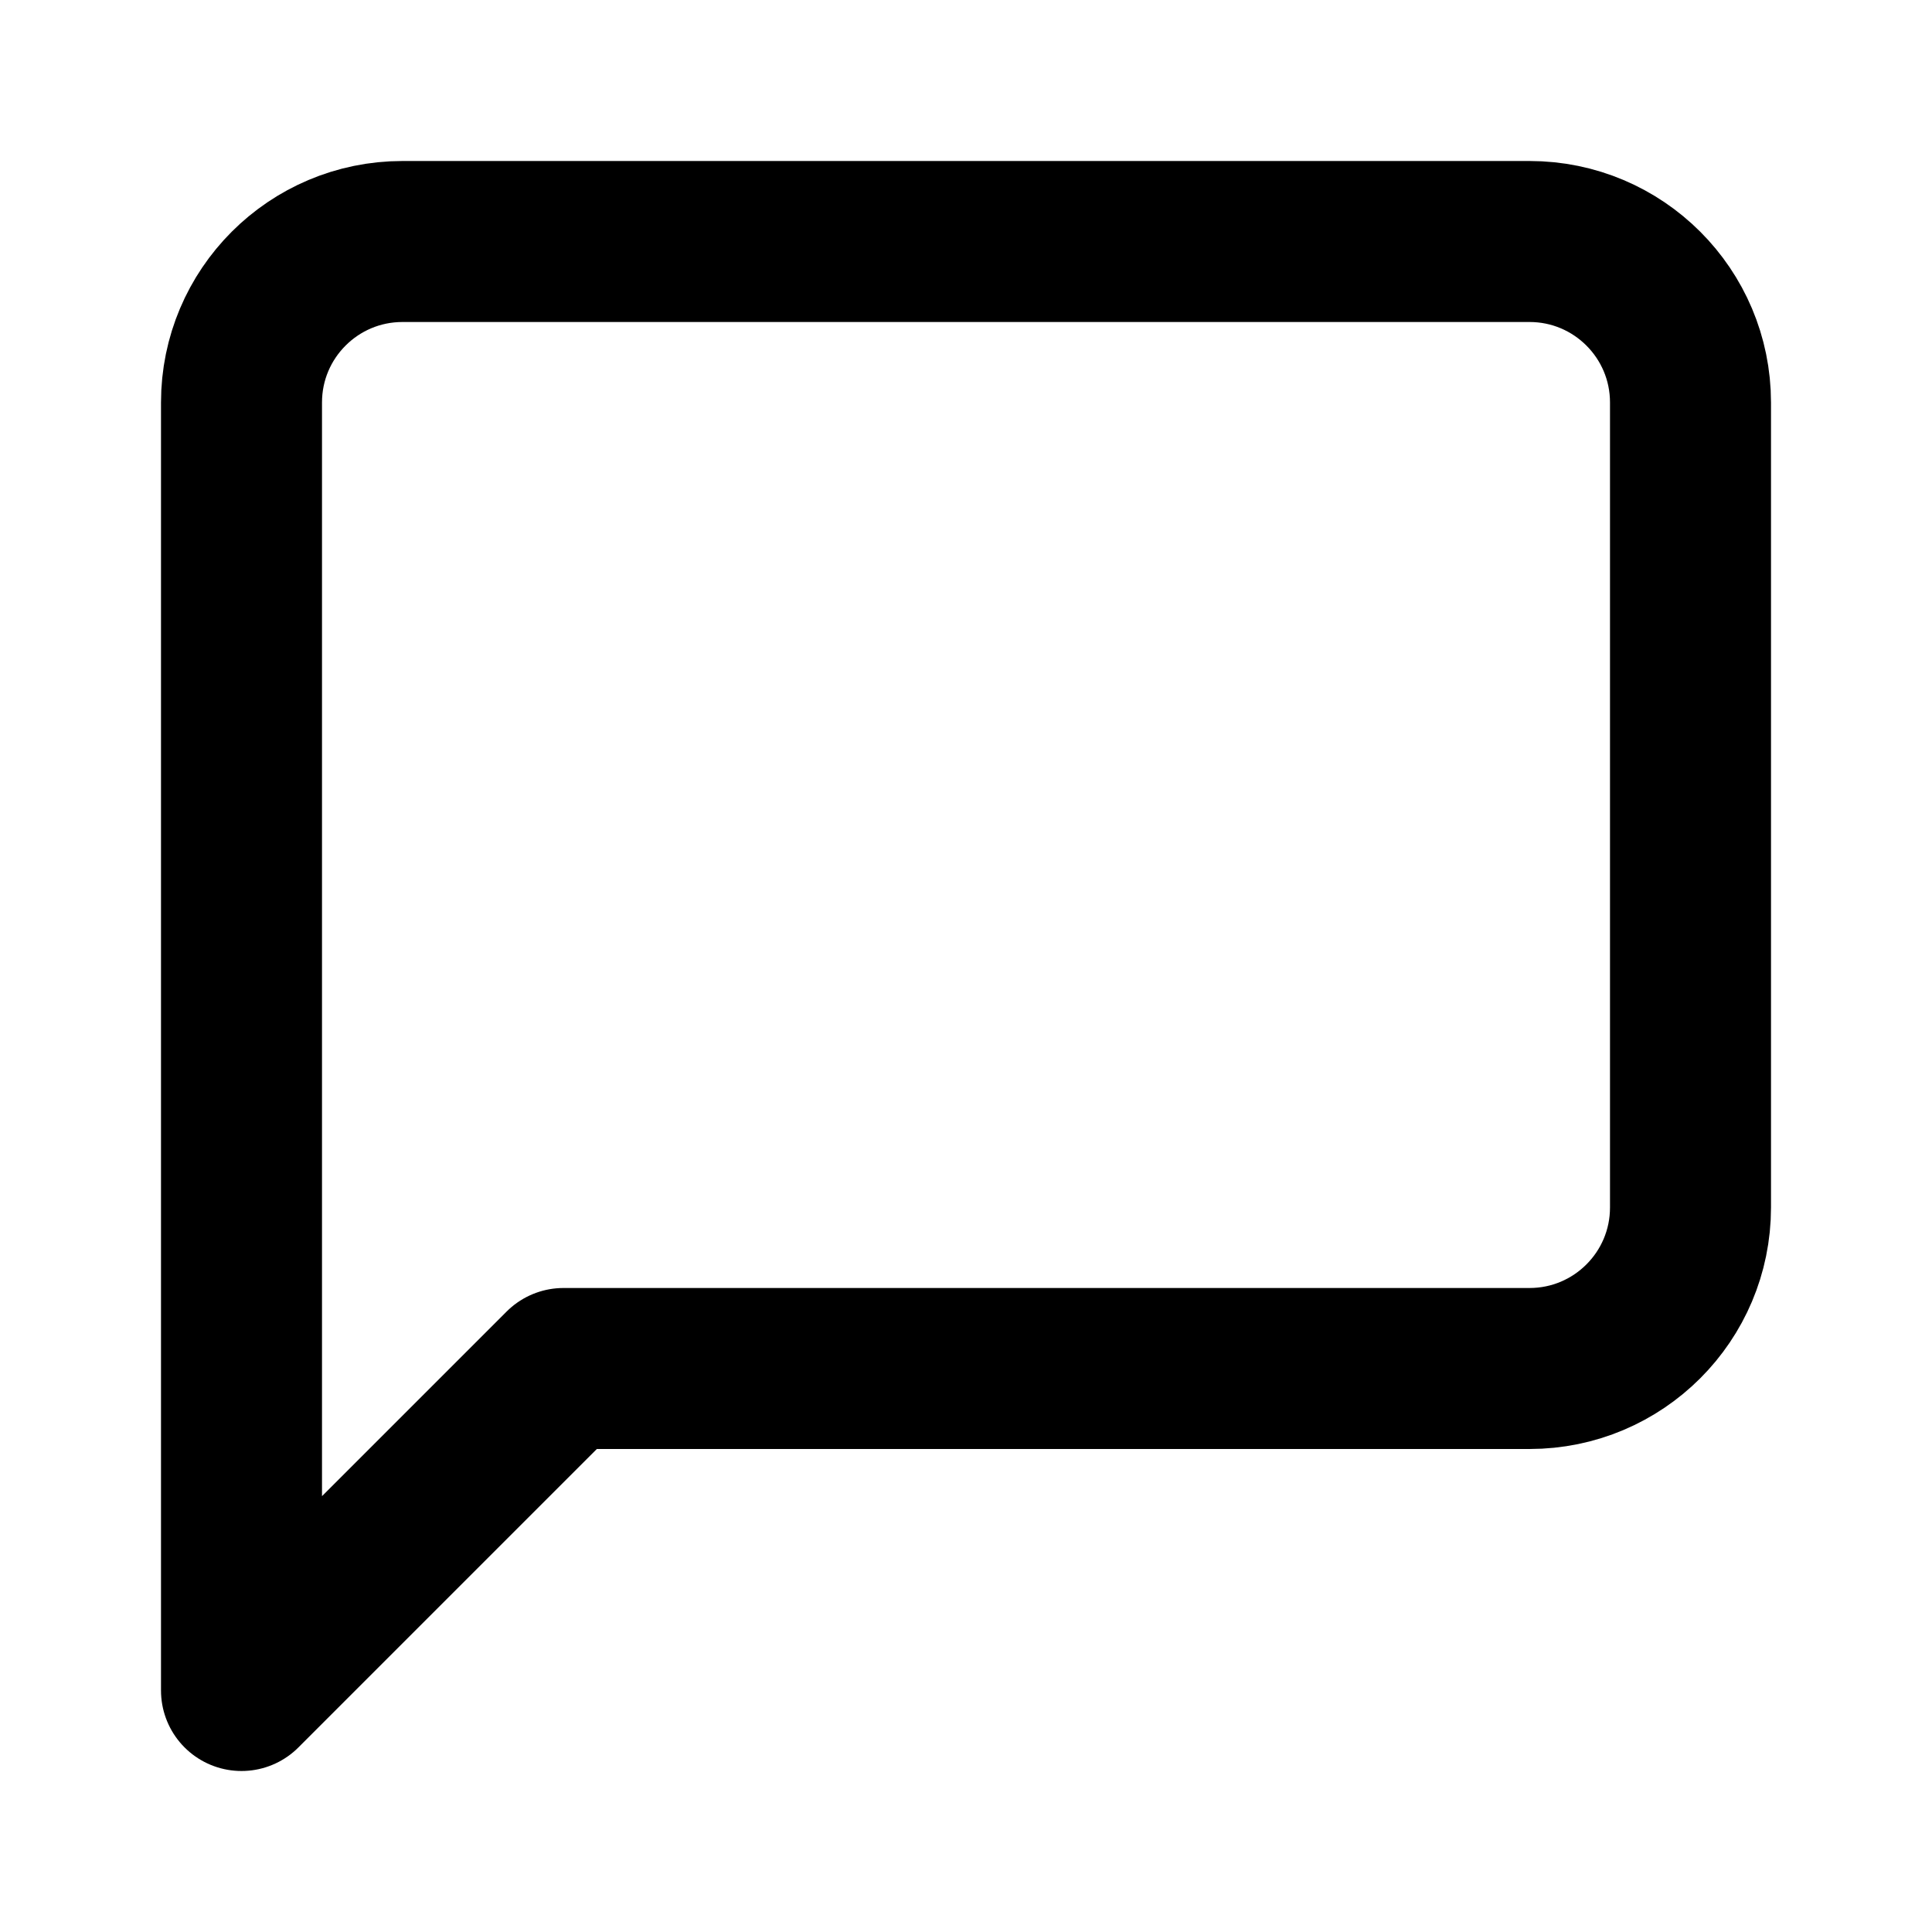
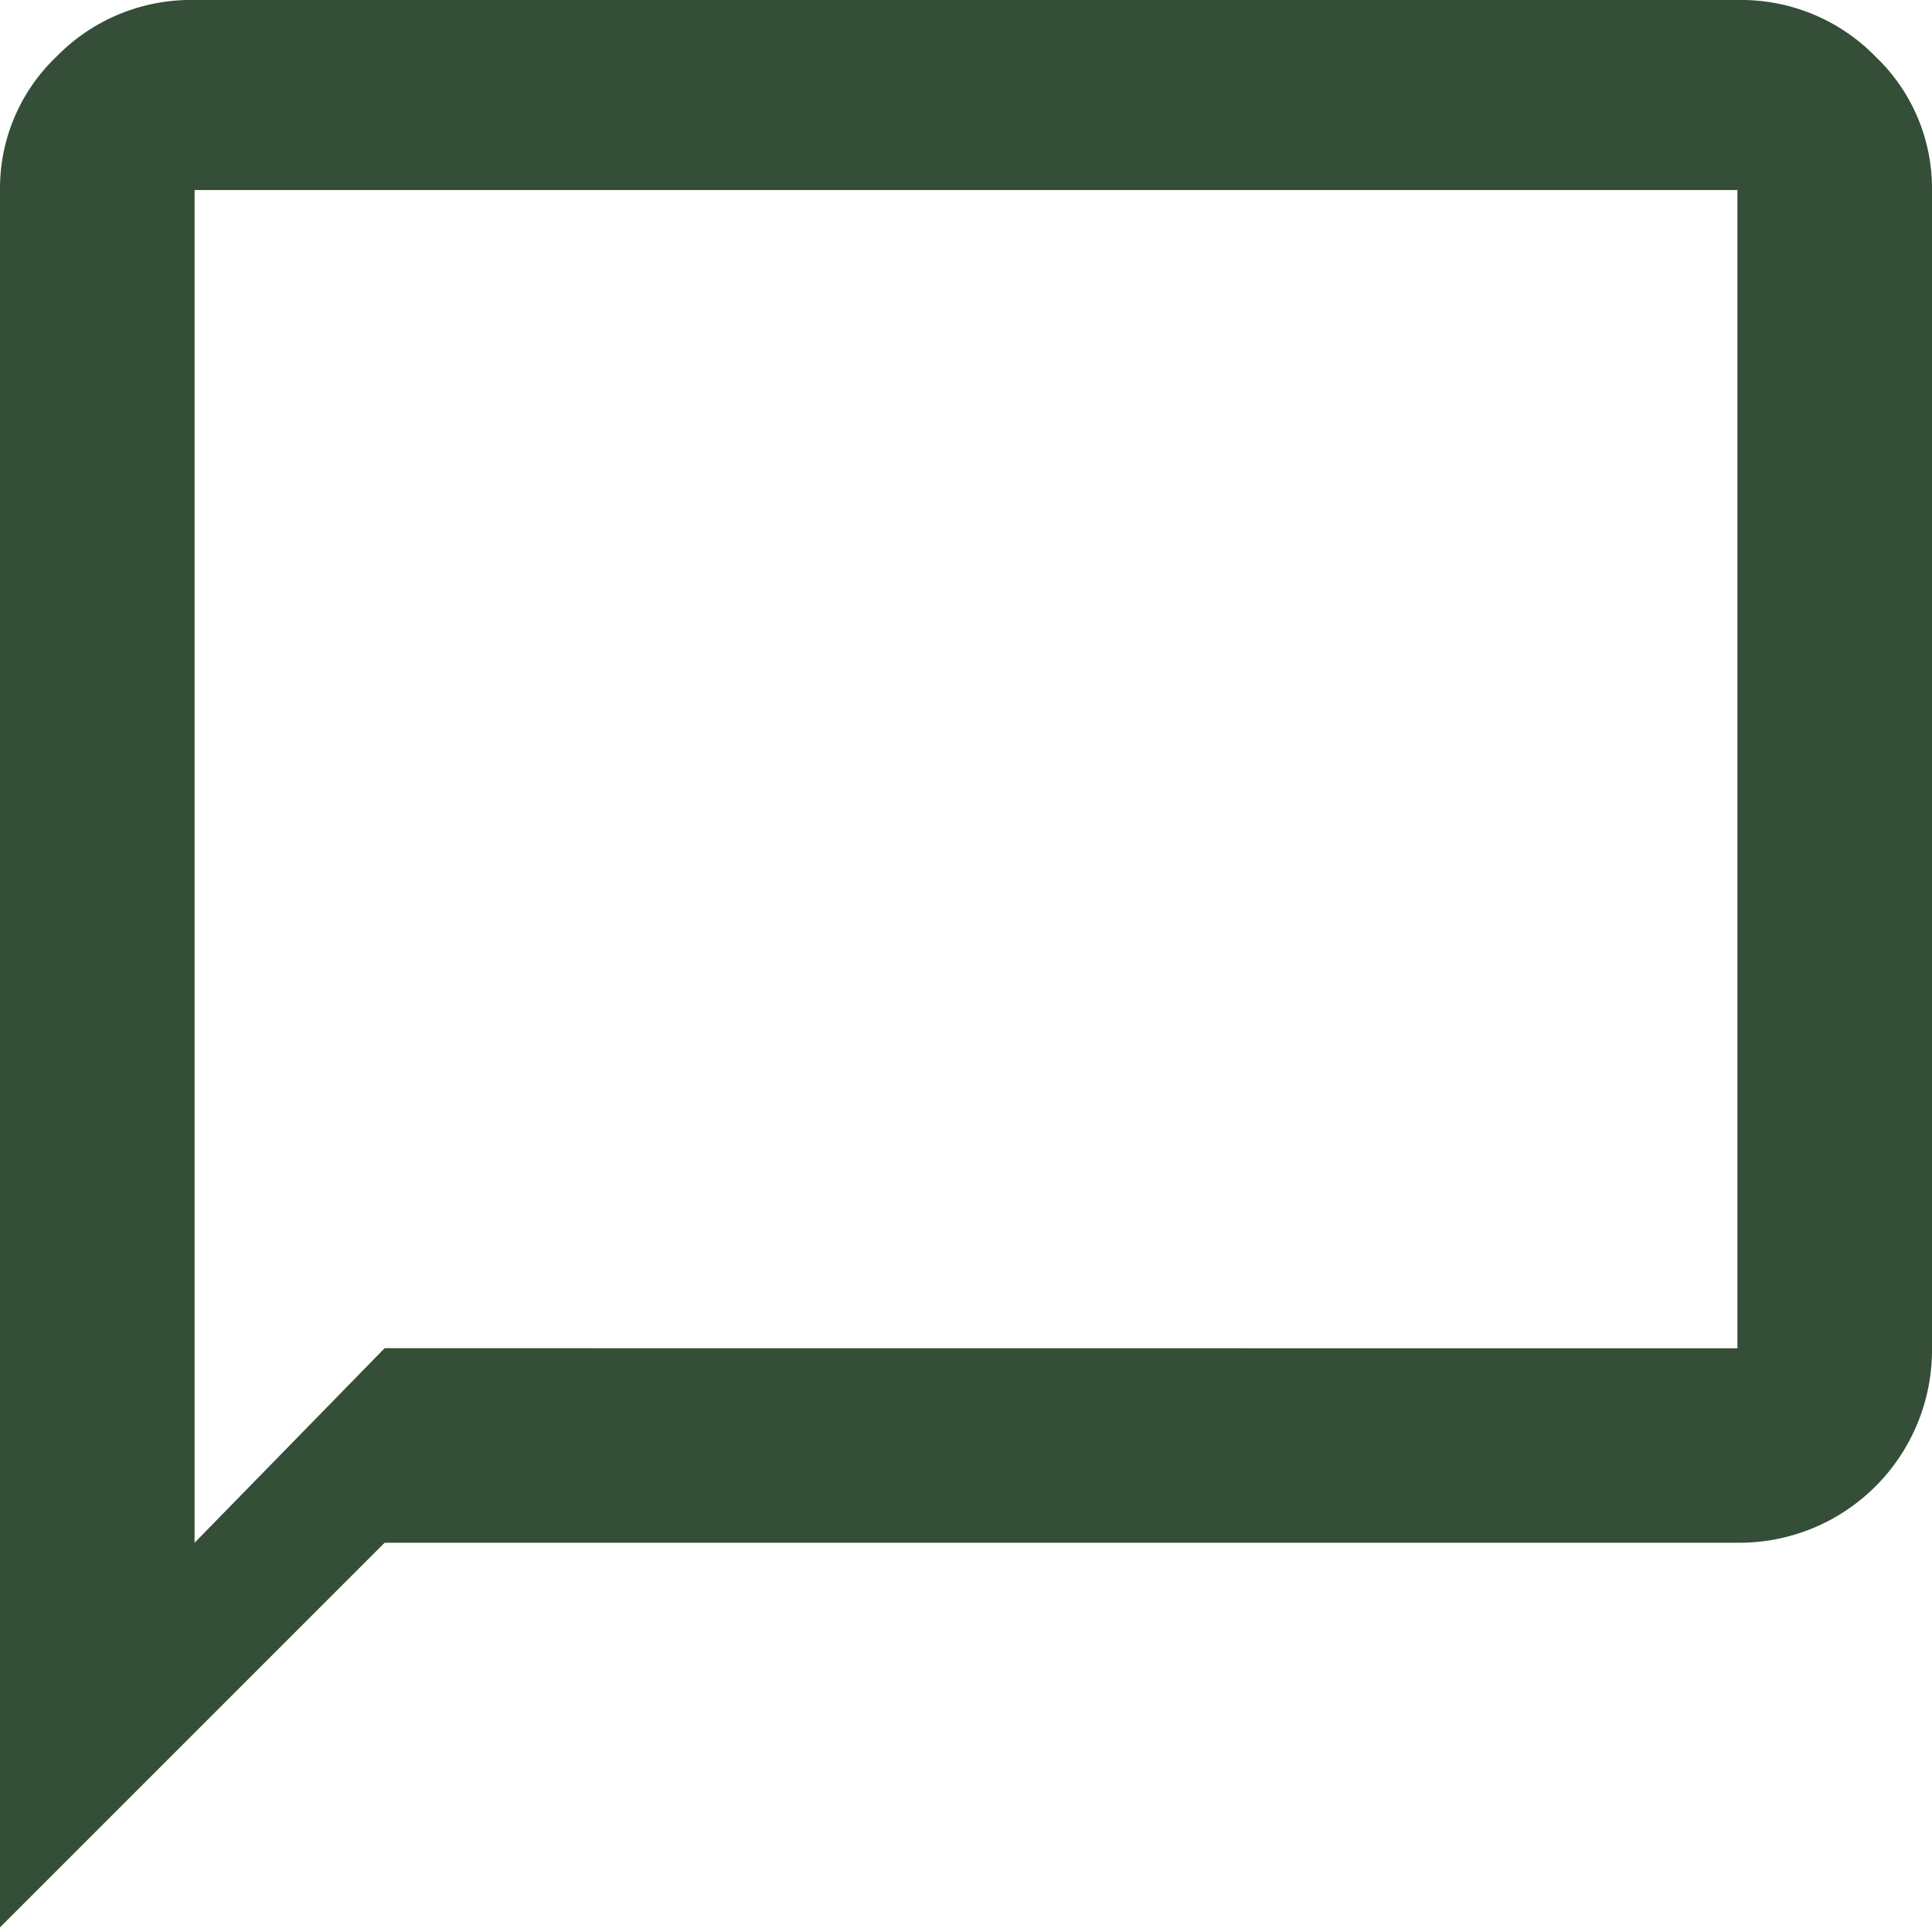
- <svg xmlns="http://www.w3.org/2000/svg" width="24" height="24" viewBox="0 0 24 24" fill="none" stroke="currentColor" stroke-width="2" stroke-linecap="round" stroke-linejoin="round" class="lucide lucide-message-square">
-   <path d="M21 15a2 2 0 0 1-2 2H7l-4 4V5a2 2 0 0 1 2-2h14a2 2 0 0 1 2 2z" />
+ <svg xmlns="http://www.w3.org/2000/svg" width="18.042" height="18" viewBox="0 0 18.042 18">
+   <g id="comment-outline" transform="translate(-46 -306.139)">
+     <path id="Path_1644" data-name="Path 1644" d="M16.225.139a1.753,1.753,0,0,1,1.289.528,1.7,1.7,0,0,1,.528,1.246V12.73a1.8,1.8,0,0,1-1.817,1.817H3.592L0,18.139V1.914A1.7,1.7,0,0,1,.528.667,1.753,1.753,0,0,1,1.817.139Zm0,12.592V1.914H1.817V14.547L3.592,12.73Z" transform="translate(46 306)" fill="#354e37" />
+   </g>
</svg>
